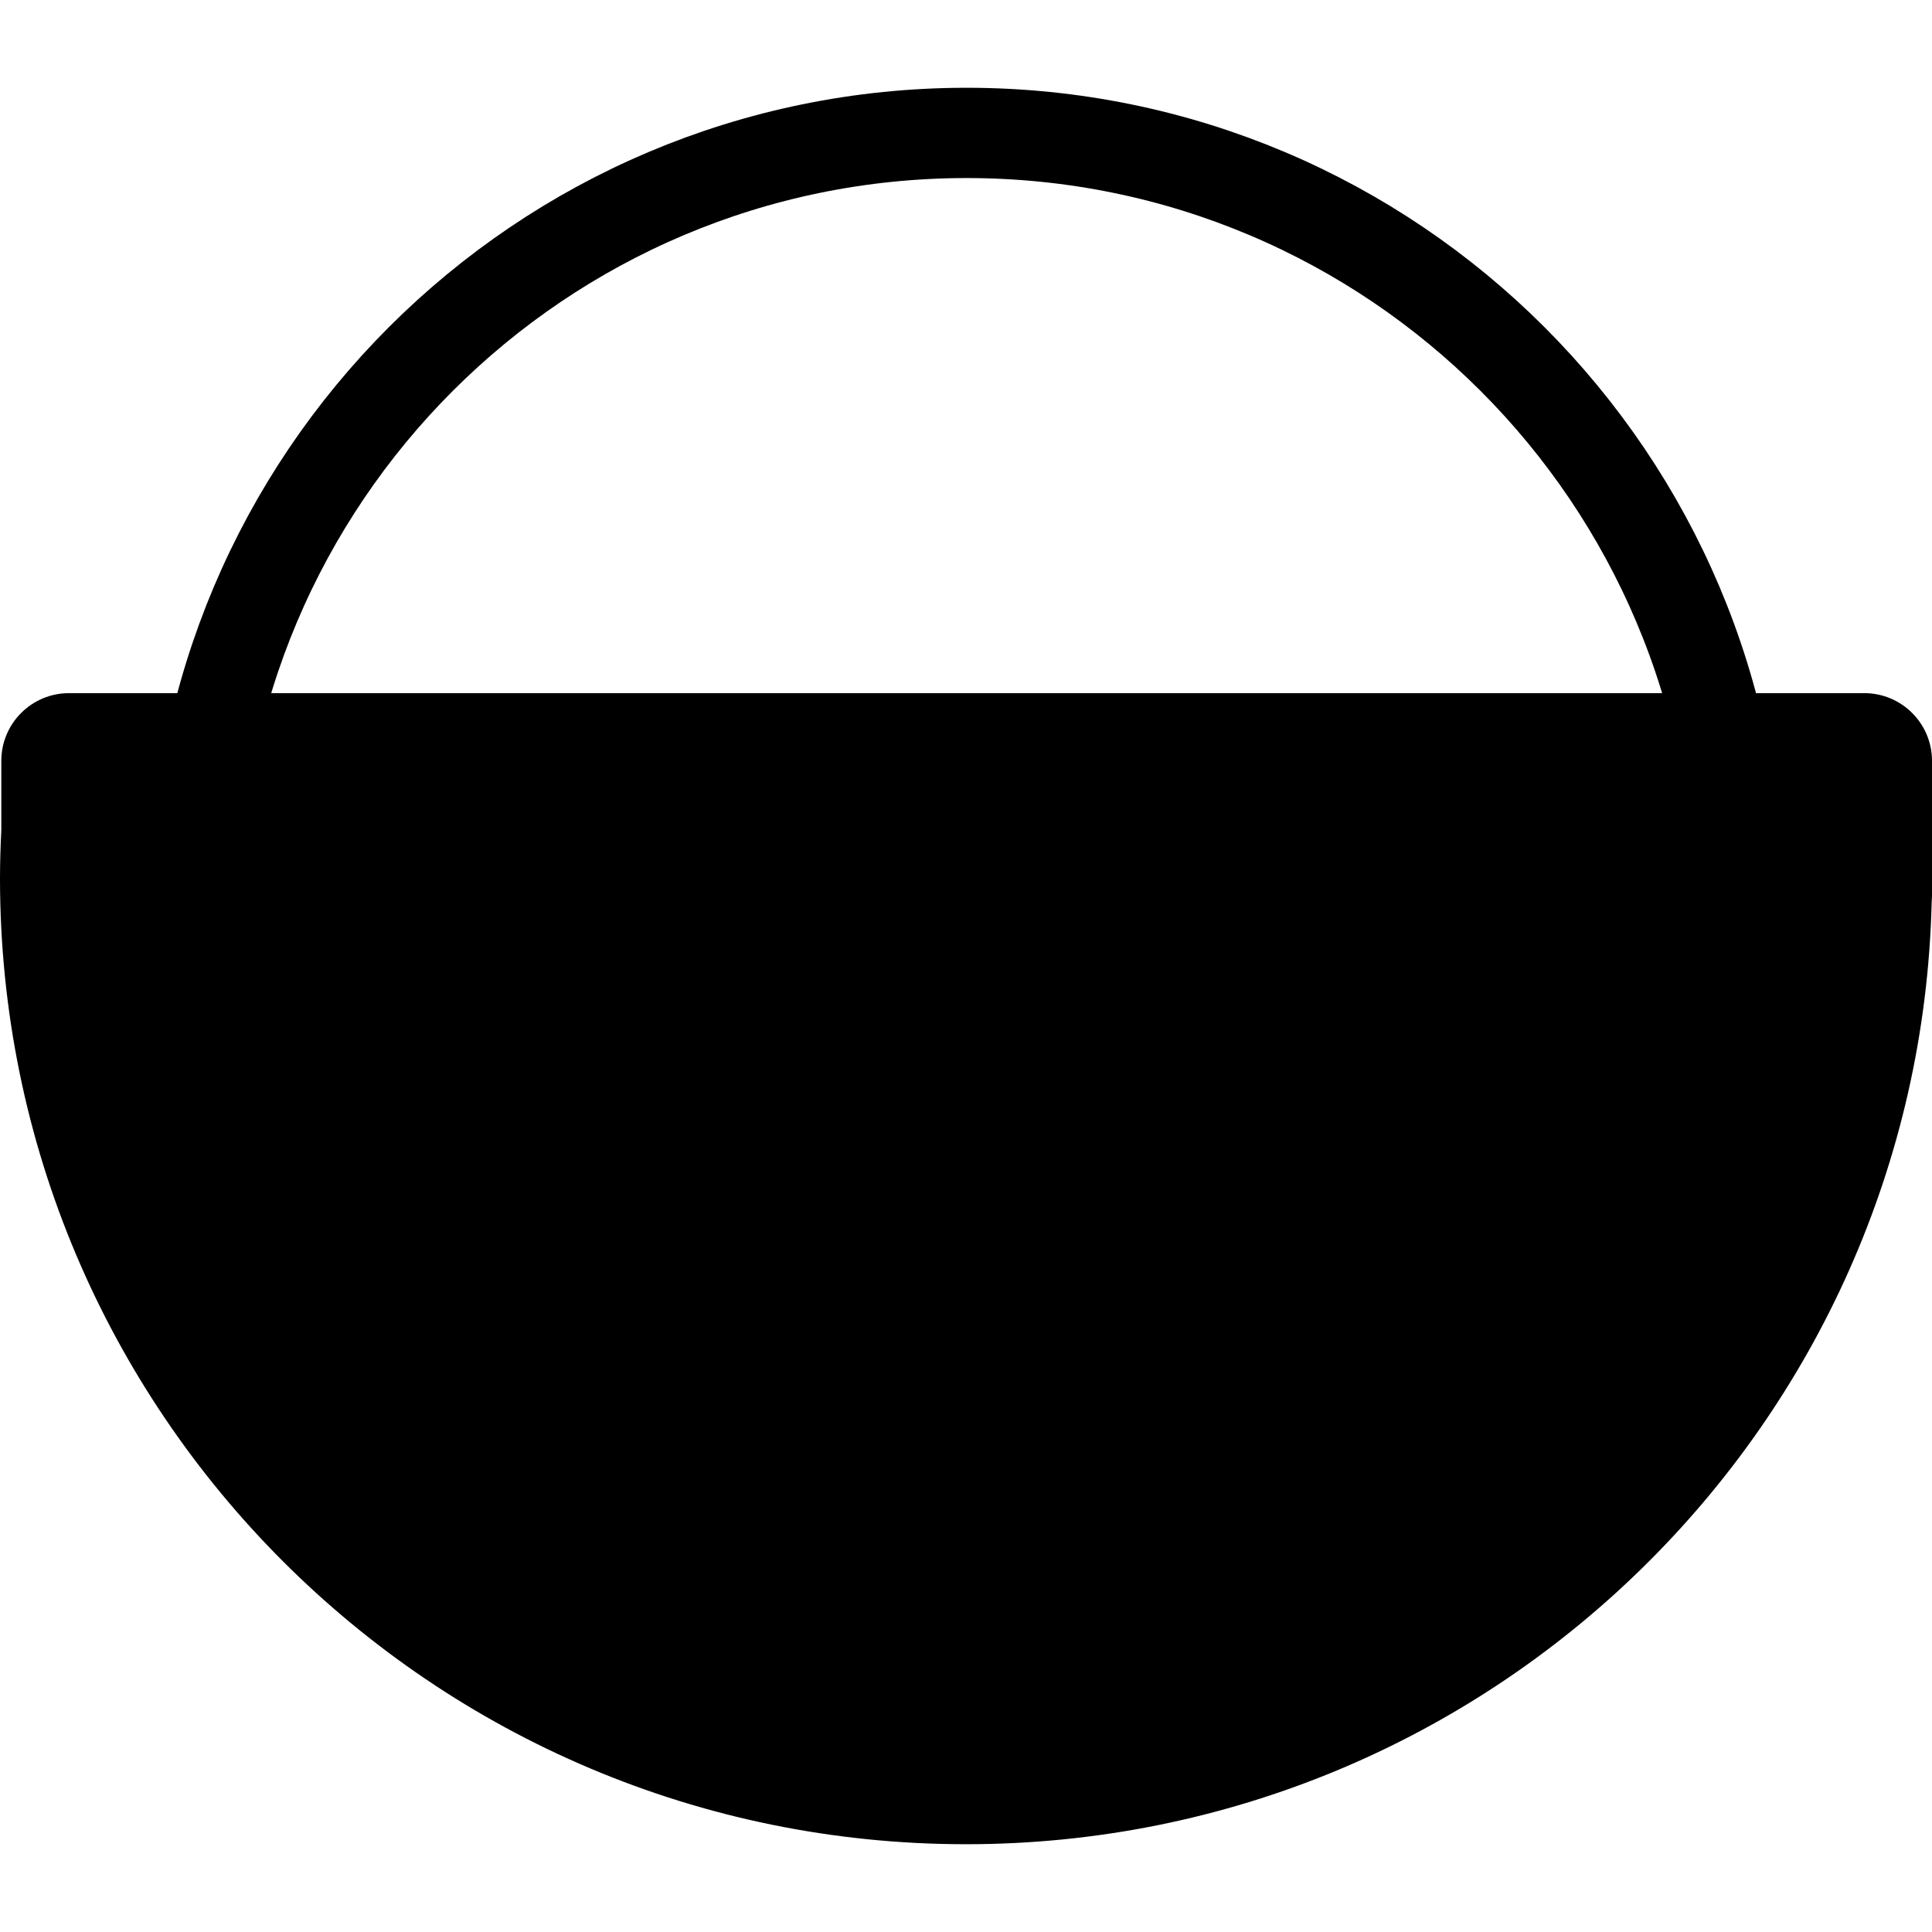
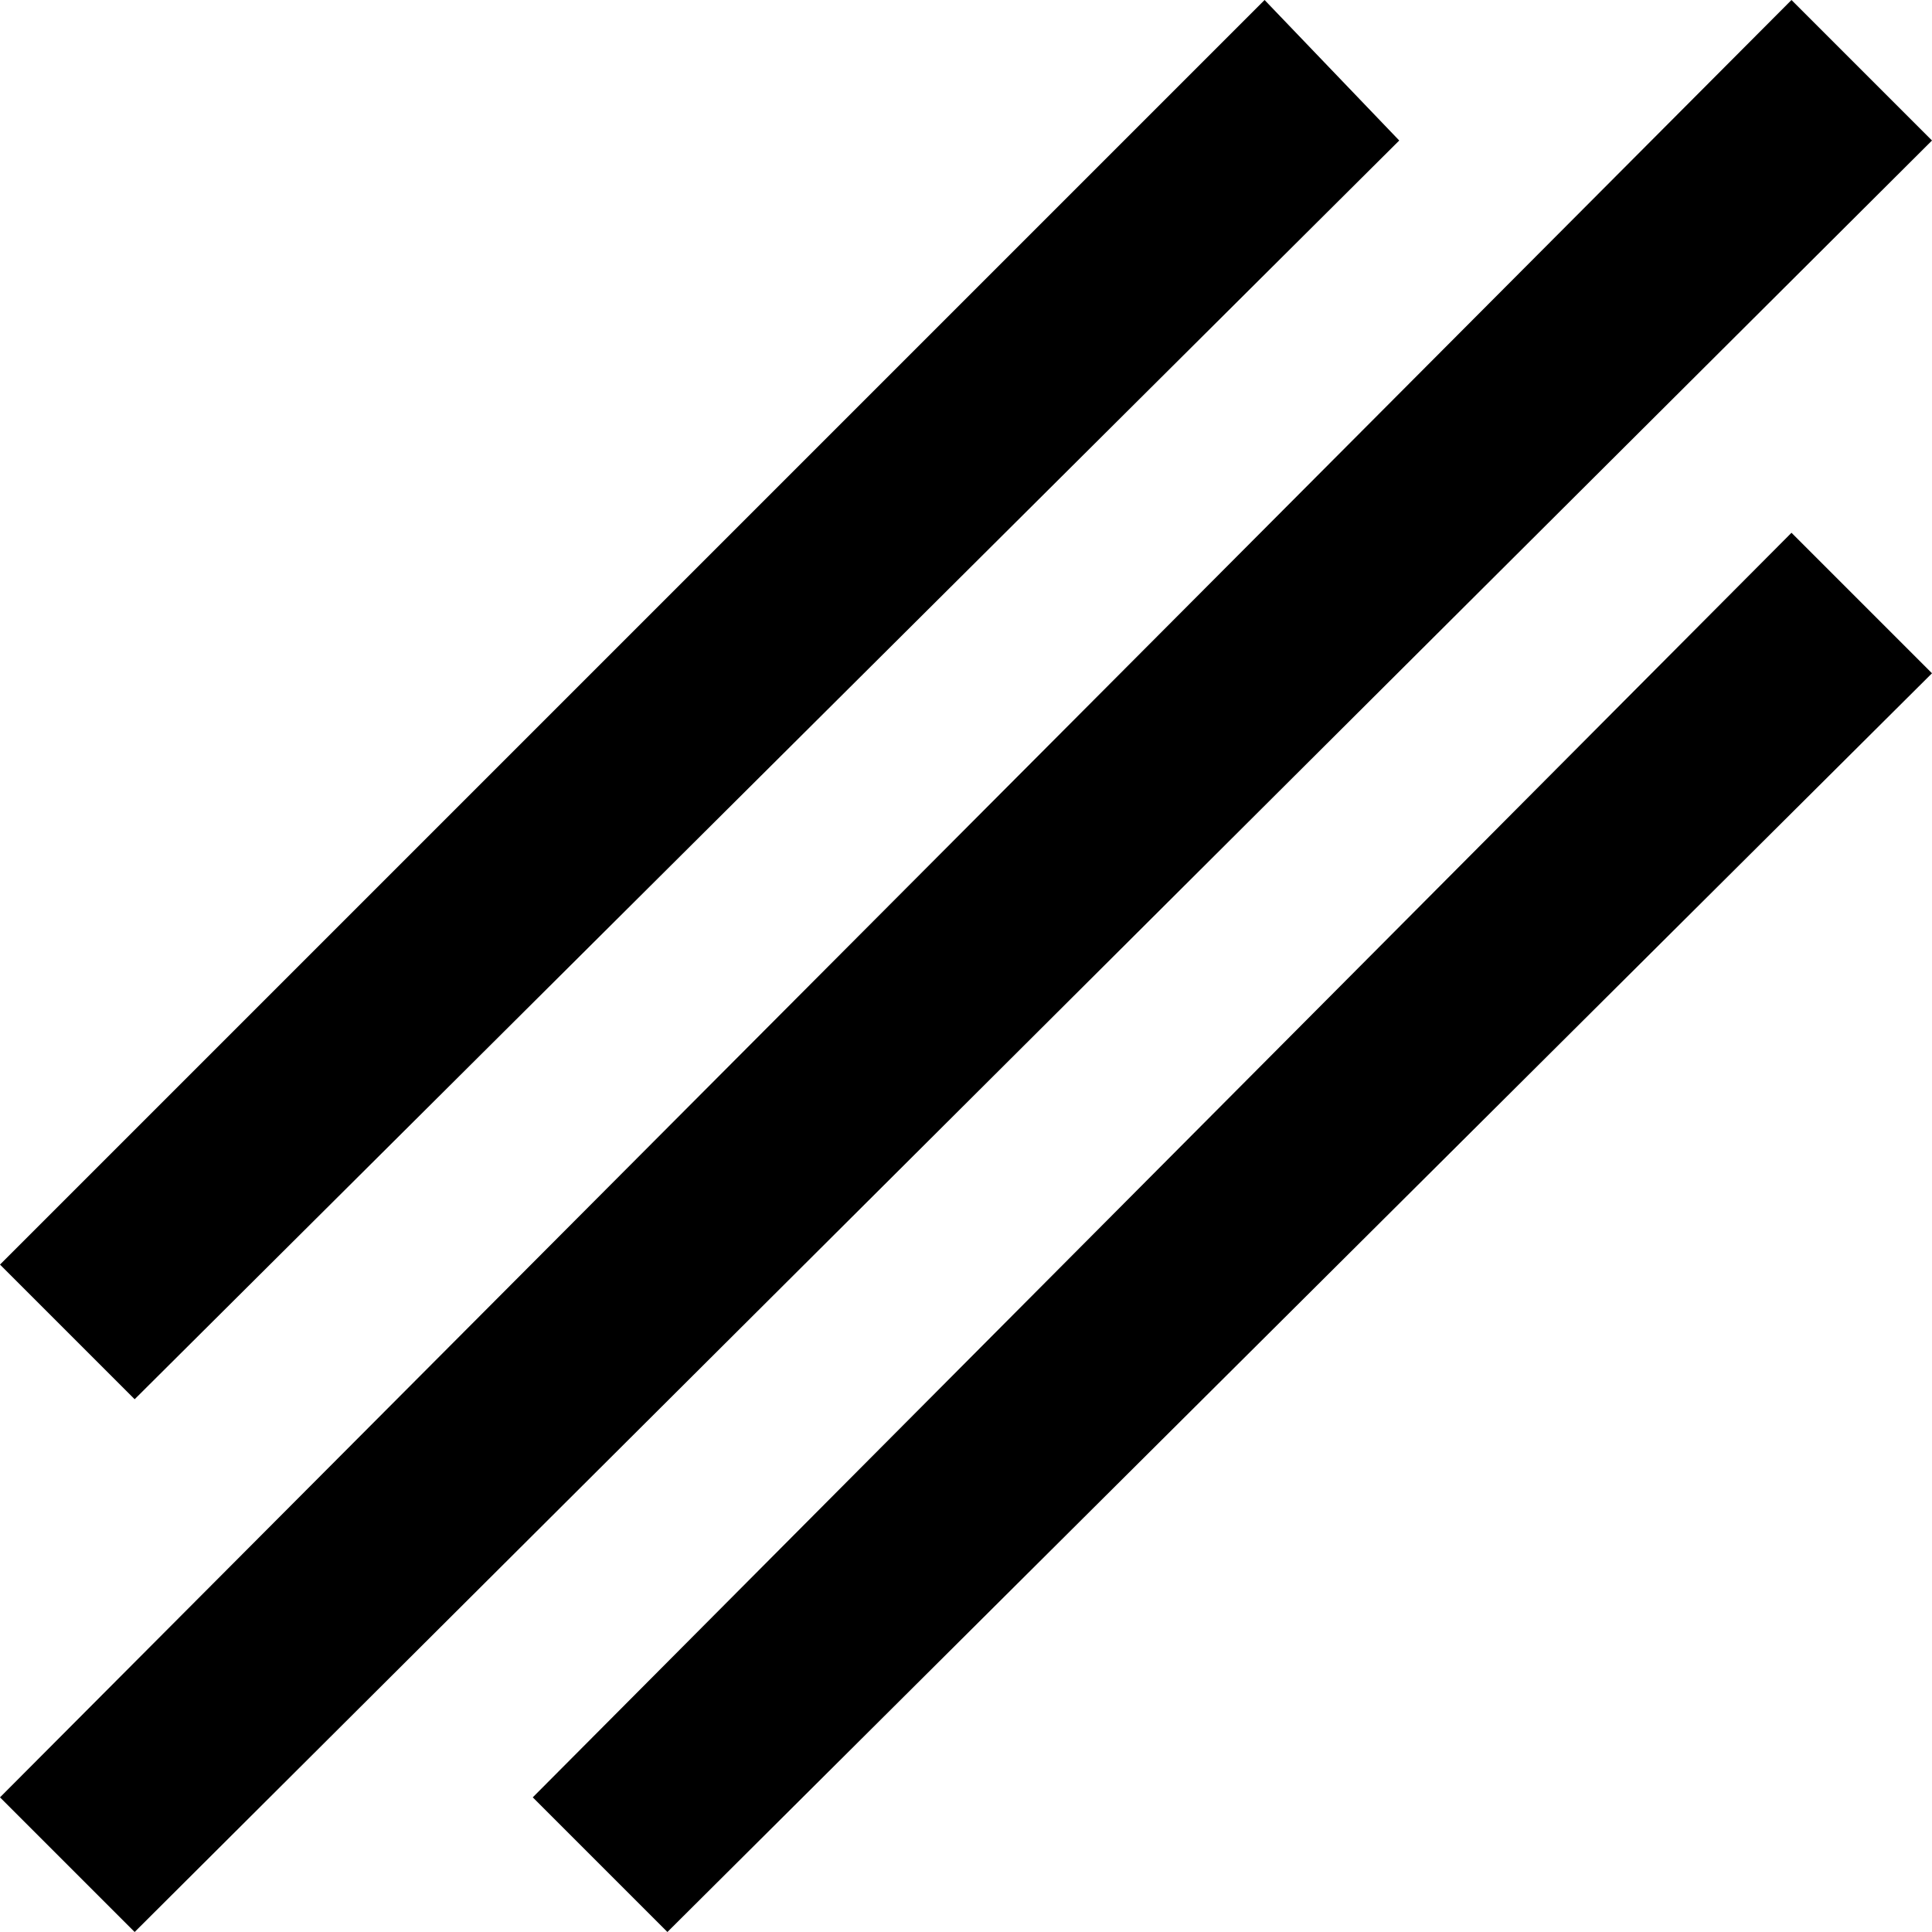
- <svg xmlns="http://www.w3.org/2000/svg" viewBox="0 0 428 389.11" width="20" height="20">
-   <circle cx="214.15" cy="181" r="171" fill="none" stroke="currentColor" stroke-miterlimit="10" stroke-width="20" />
-   <path d="M413,134.11H15.29a15,15,0,0,0-15,15v15.3C.12,168,0,171.52,0,175.11c0,118.19,95.81,214,214,214,116.4,0,211.1-92.94,213.93-208.67,0-.44.07-.88.07-1.33v-30A15,15,0,0,0,413,134.11Z" />
+ <svg xmlns="http://www.w3.org/2000/svg" width="24" height="24" viewBox="0 0 330 330">
+   <path fill="currentColor" d="M408,226 L432,250 L125,556 L102,533 L408,226 Z M408,317 L432,341 L216,556 L193,533 L408,317 Z M318,226 L341,250 L125,465 L102,442 L318,226 Z" transform="translate(-102 -226)" />
</svg>
